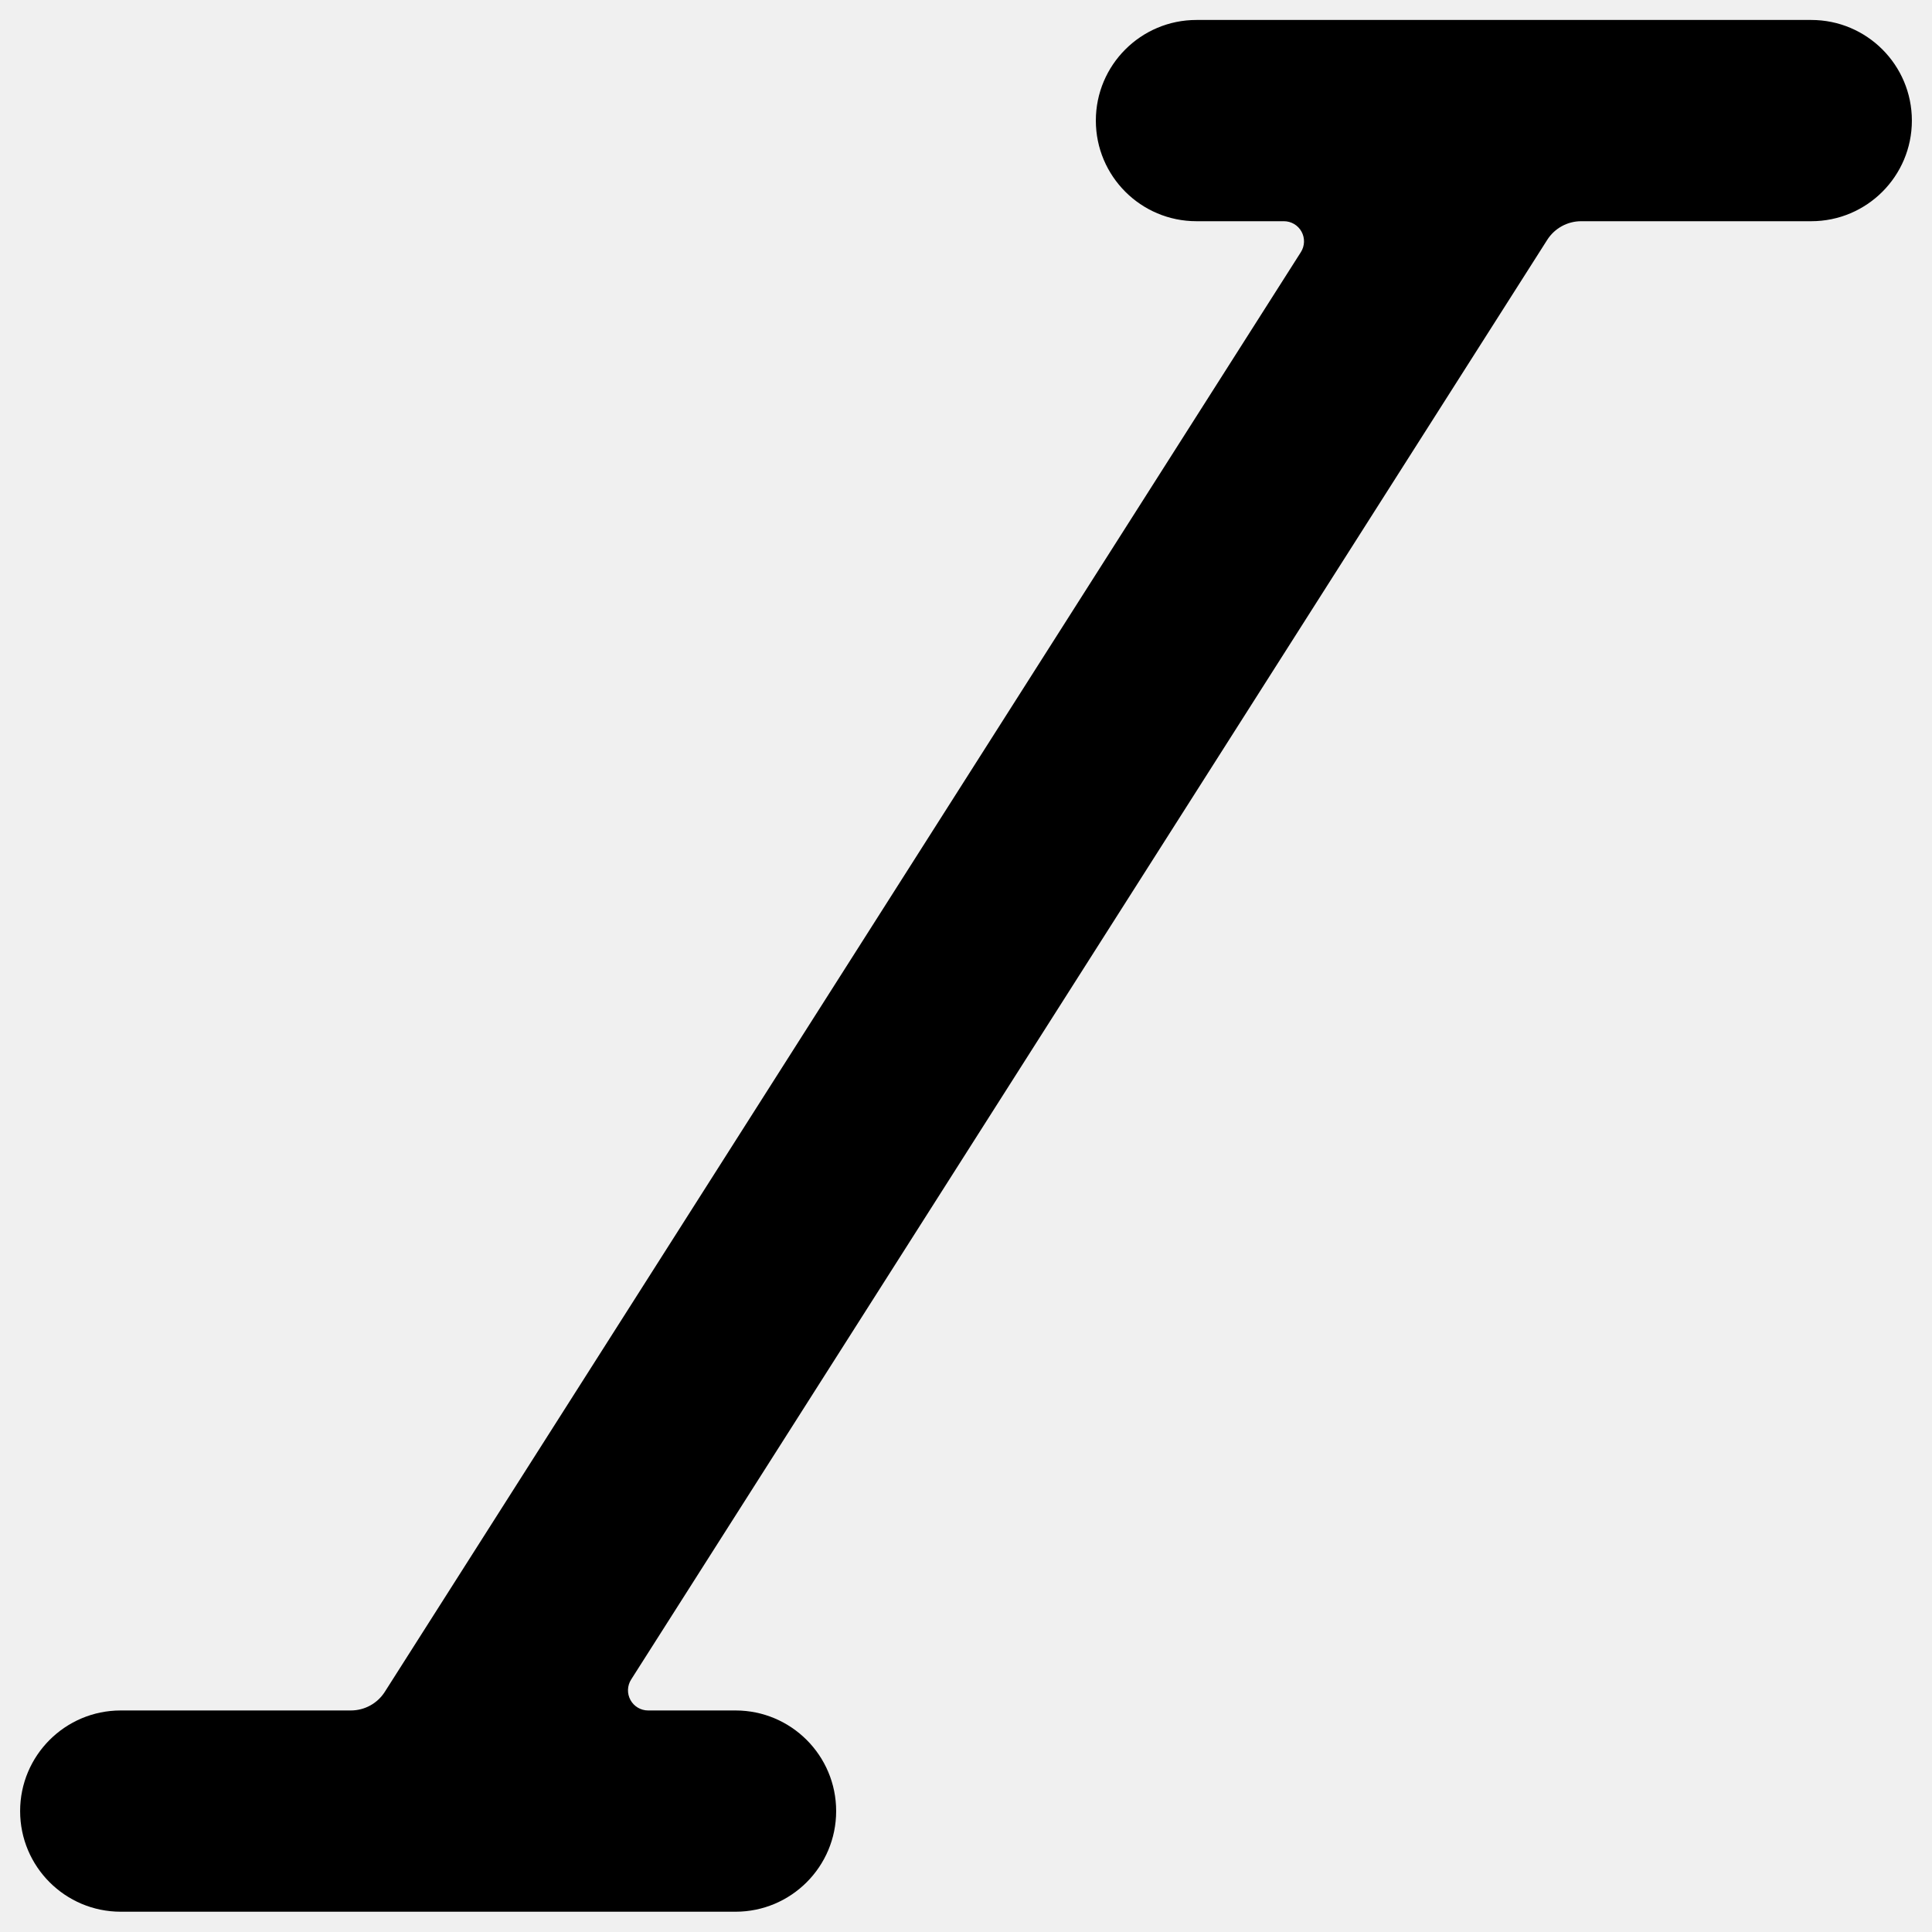
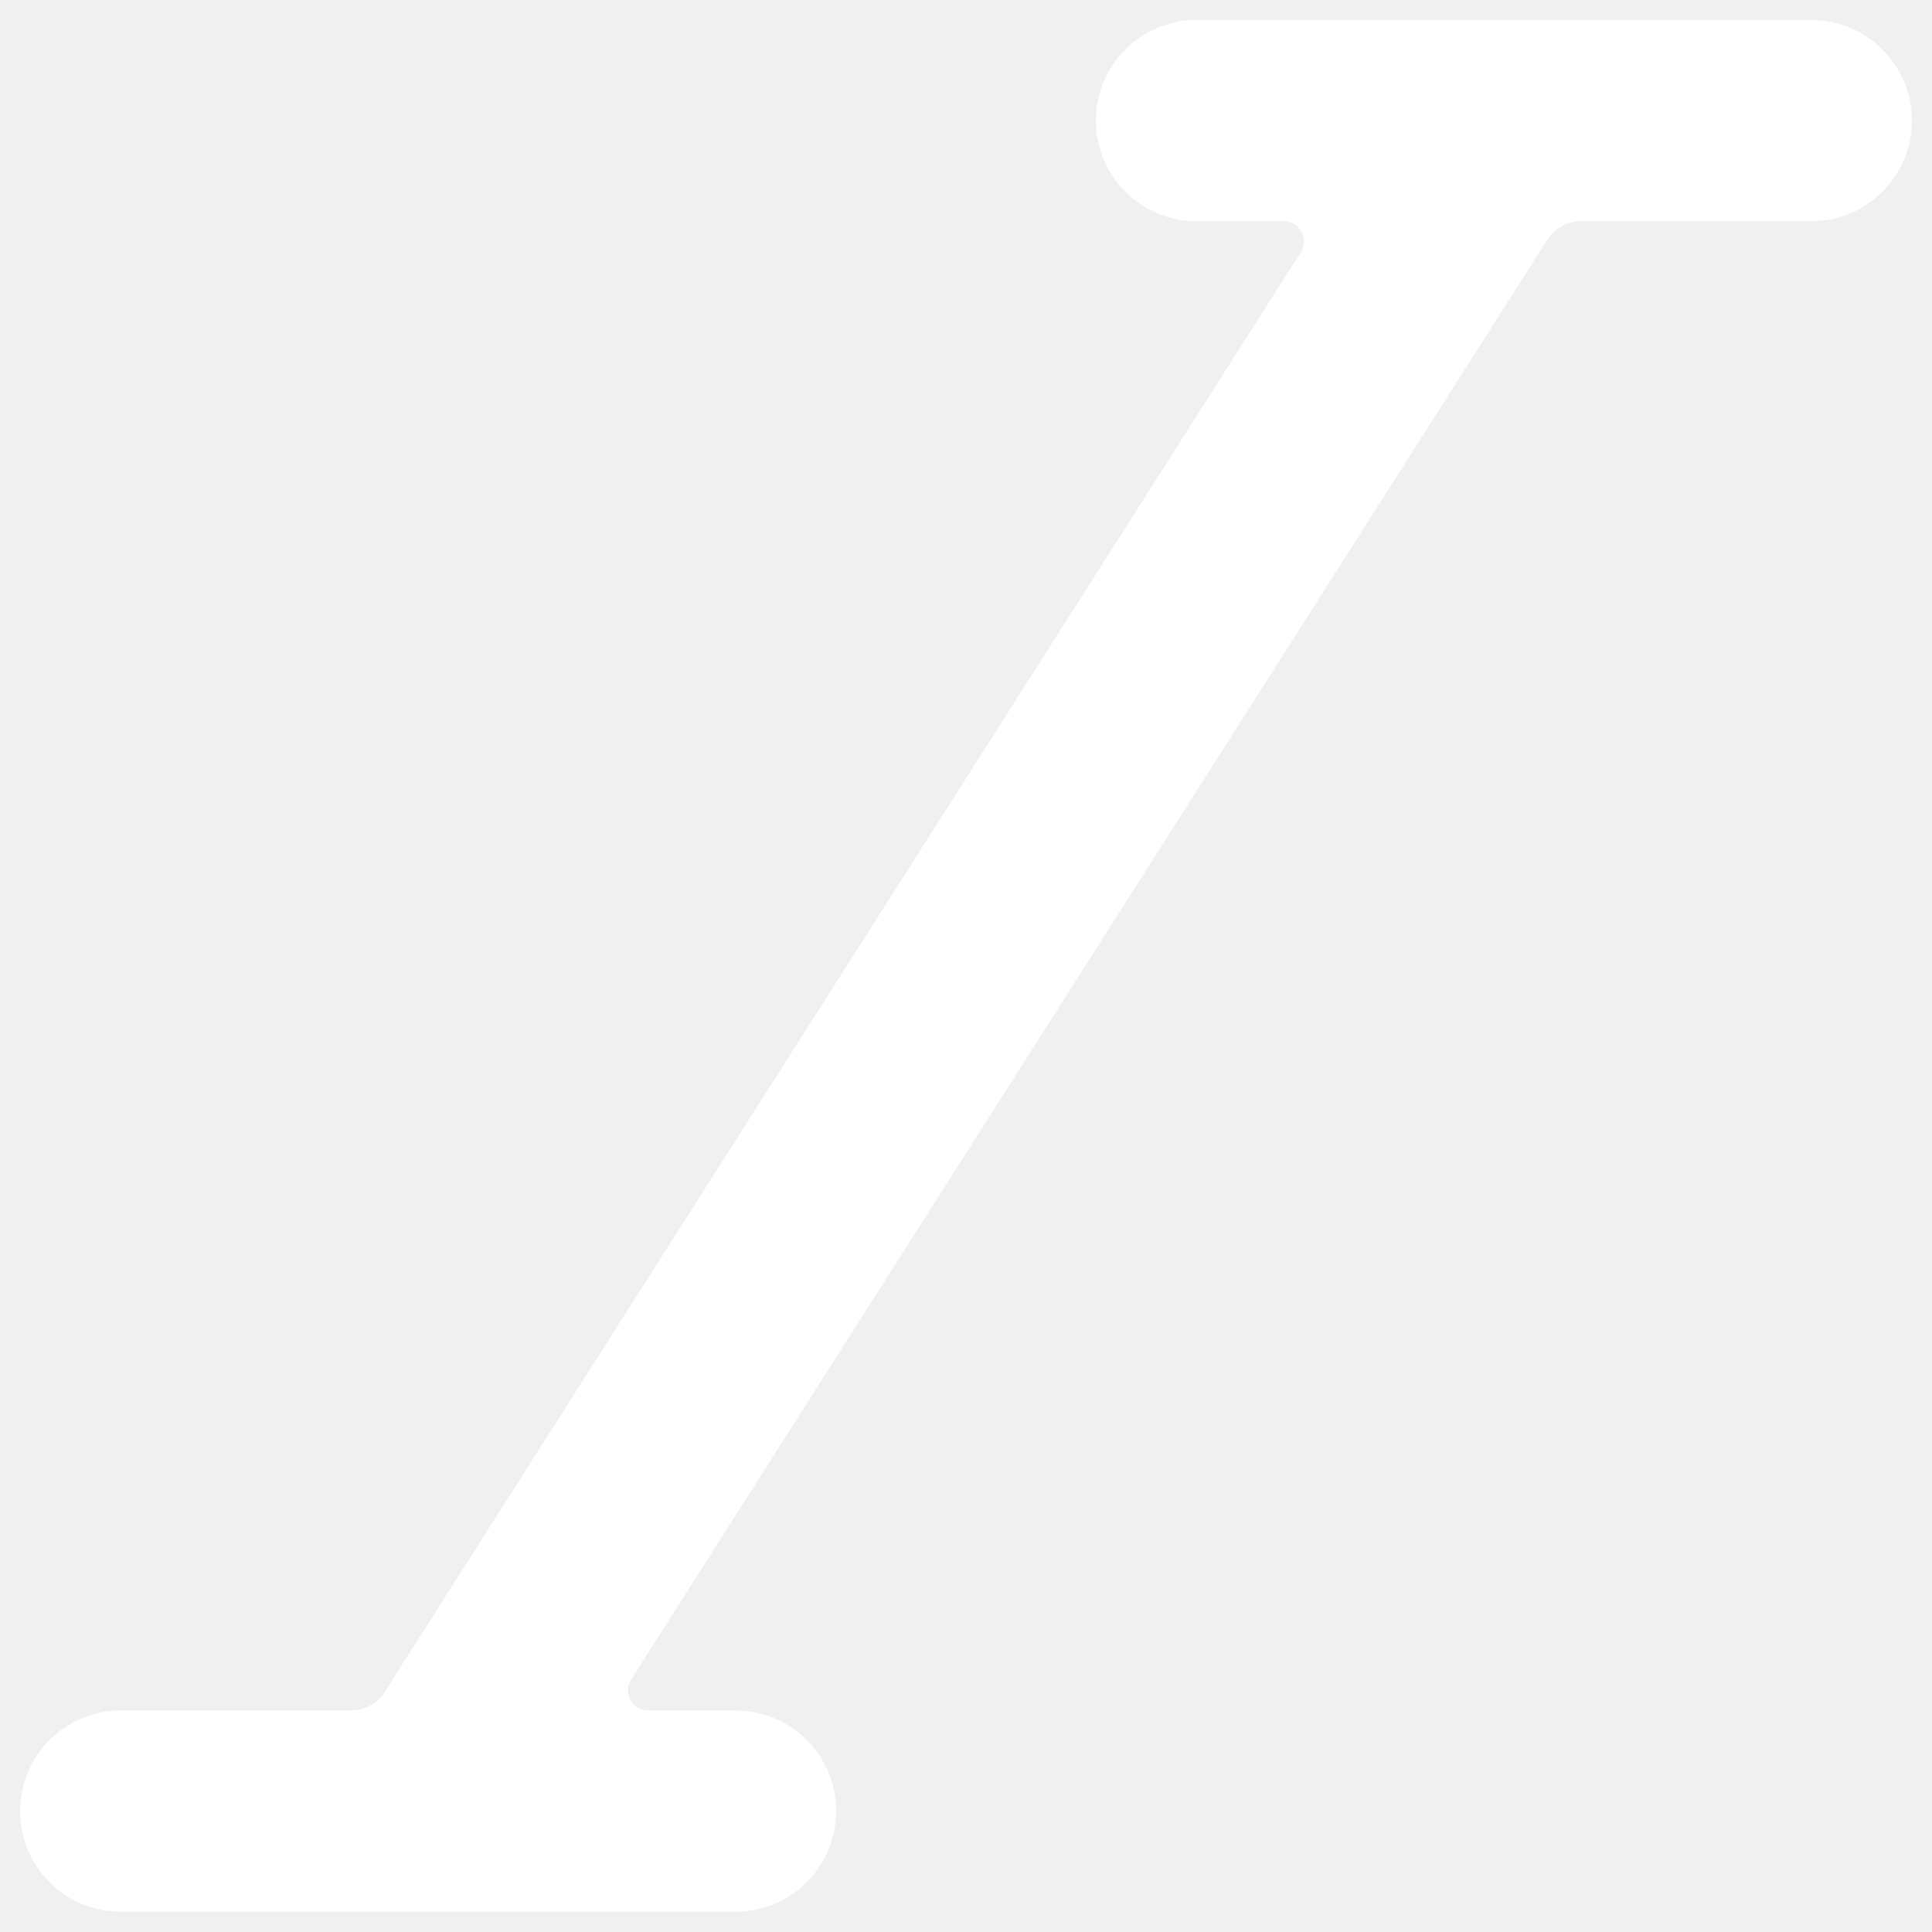
- <svg xmlns="http://www.w3.org/2000/svg" viewBox="0 0 24 24">
+ <svg xmlns="http://www.w3.org/2000/svg" fill="white" viewBox="0 0 24 24">
  <path d="M22.5.248H14.863a1.25,1.25,0,0,0,0,2.5h1.086a.25.25,0,0,1,.211.384L4.78,21.017a.5.5,0,0,1-.422.231H1.5a1.25,1.25,0,0,0,0,2.5H9.137a1.25,1.25,0,0,0,0-2.5H8.051a.25.25,0,0,1-.211-.384L19.22,2.98a.5.5,0,0,1,.422-.232H22.5a1.25,1.25,0,0,0,0-2.5Z" />
</svg>
